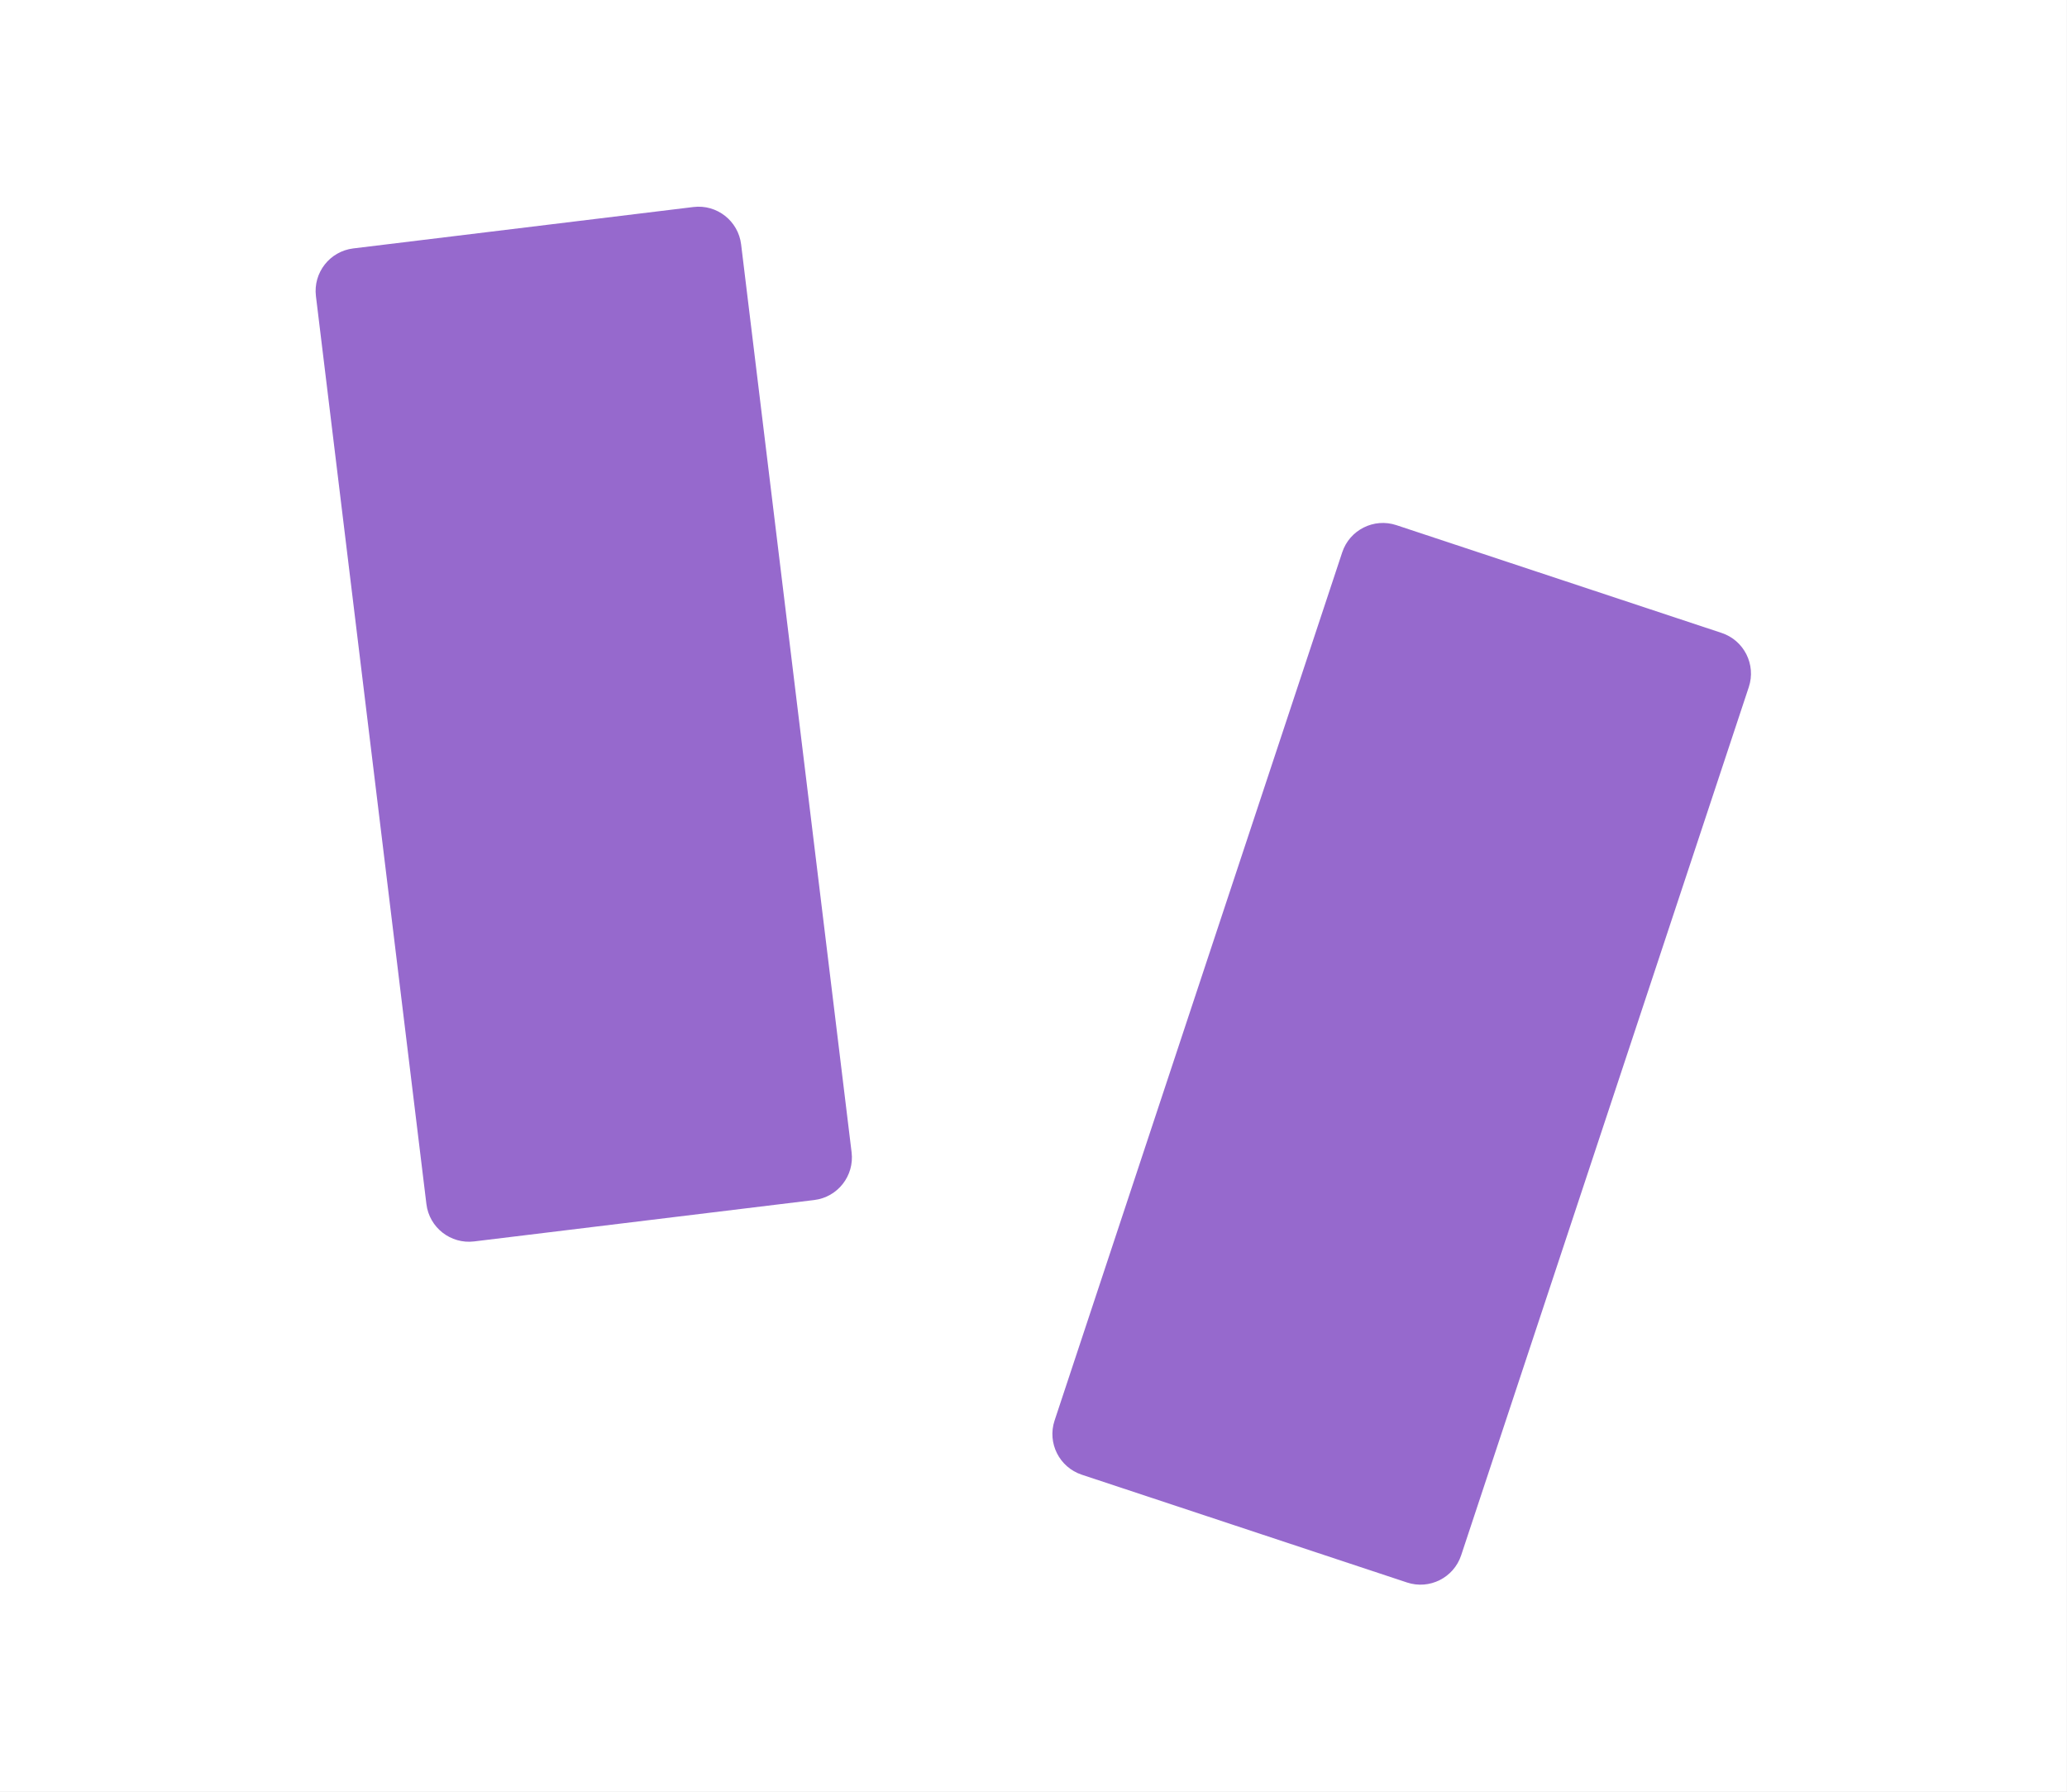
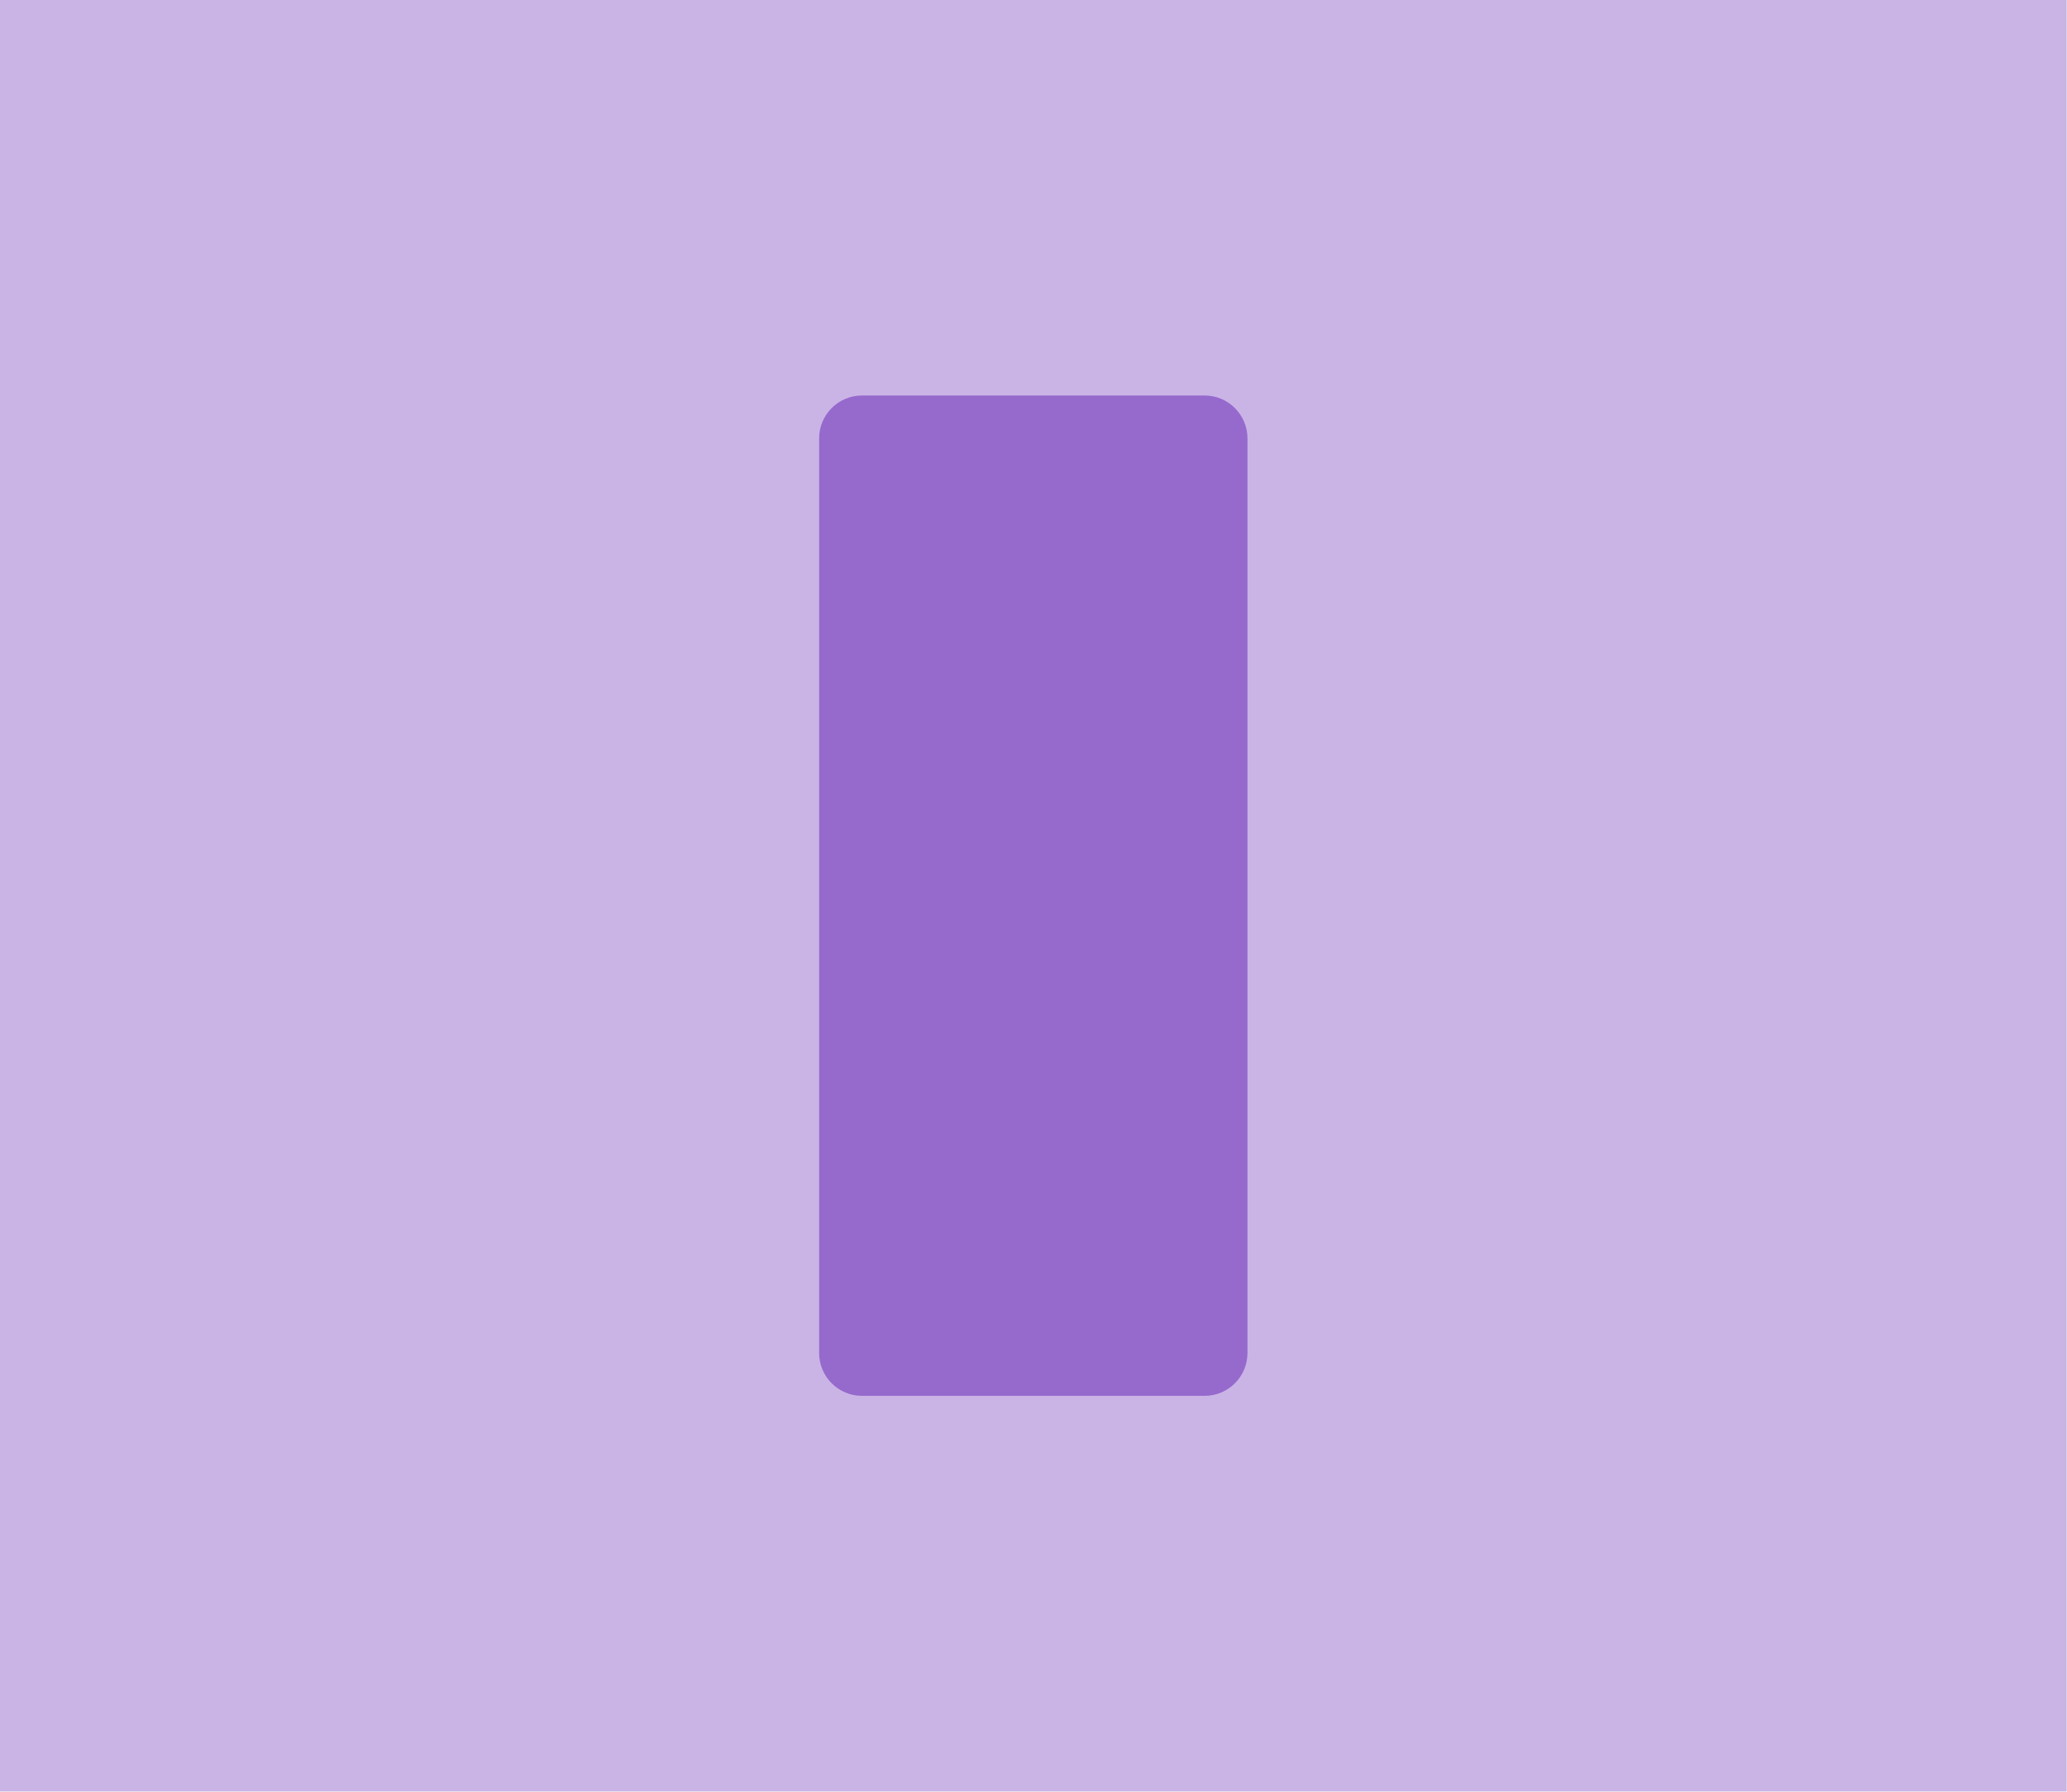
<svg xmlns="http://www.w3.org/2000/svg" width="100%" height="100%" viewBox="0 0 3544 3071" version="1.1" xml:space="preserve" style="fill-rule:evenodd;clip-rule:evenodd;stroke-linejoin:round;stroke-miterlimit:2;">
-   <rect id="template_husky" x="0" y="0" width="3543.31" height="3070.87" style="fill:white;" />
-   <g>
-     <path d="M1270.69,418.906L1460.12,1975.36C1465.01,2015.6 1436.32,2052.24 1396.09,2057.14L812.878,2128.12C772.642,2133.01 736.002,2104.32 731.105,2064.09L541.678,507.629C536.781,467.394 565.47,430.751 605.706,425.854L1188.91,354.875C1229.15,349.978 1265.79,378.67 1270.69,418.906Z" style="fill:rgb(150,105,205);" />
+   <g transform="matrix(1,0,0,1,-9693.37,-3403.72)">
+     <g id="template_husky" transform="matrix(3.43343,0,0,2.0337,-8009.08,-6724.12)">
+       <rect x="5155.9" y="4980" width="1032" height="1509.99" style="fill:rgb(202,180,230);" />
+       <g transform="matrix(0.423525,0,-2.3612e-08,0.848096,5496.38,866.131)">
+         <path d="M666.962,5286.4L666.962,6195.47C666.962,6218.97 644.332,6238.05 616.459,6238.05L212.434,6238.05C184.56,6238.05 161.931,6218.97 161.931,6195.47L161.931,5286.4C161.931,5262.9 184.56,5243.82 212.434,5243.82L616.459,5243.82C644.332,5243.82 666.962,5262.9 666.962,5286.4Z" style="fill:rgb(150,105,205);" />
+       </g>
+     </g>
+     <g id="ILUSTRAÇÃO">
+         </g>
+     <g id="LOGO">
+         </g>
  </g>
-   <g>
-     <path d="M2998.43,1177.82L2505.25,2666.18C2492.5,2704.66 2450.91,2725.54 2412.44,2712.79L1854.75,2528C1816.27,2515.25 1795.38,2473.66 1808.13,2435.18L2301.32,946.828C2314.07,908.353 2355.65,887.465 2394.13,900.214L2951.82,1085.01C2990.3,1097.76 3011.18,1139.35 2998.43,1177.82Z" style="fill:rgb(150,105,205);" />
-   </g>
-   <g id="ILUSTRAÇÃO">
-     </g>
-   <g id="LOGO">
-     </g>
</svg>
